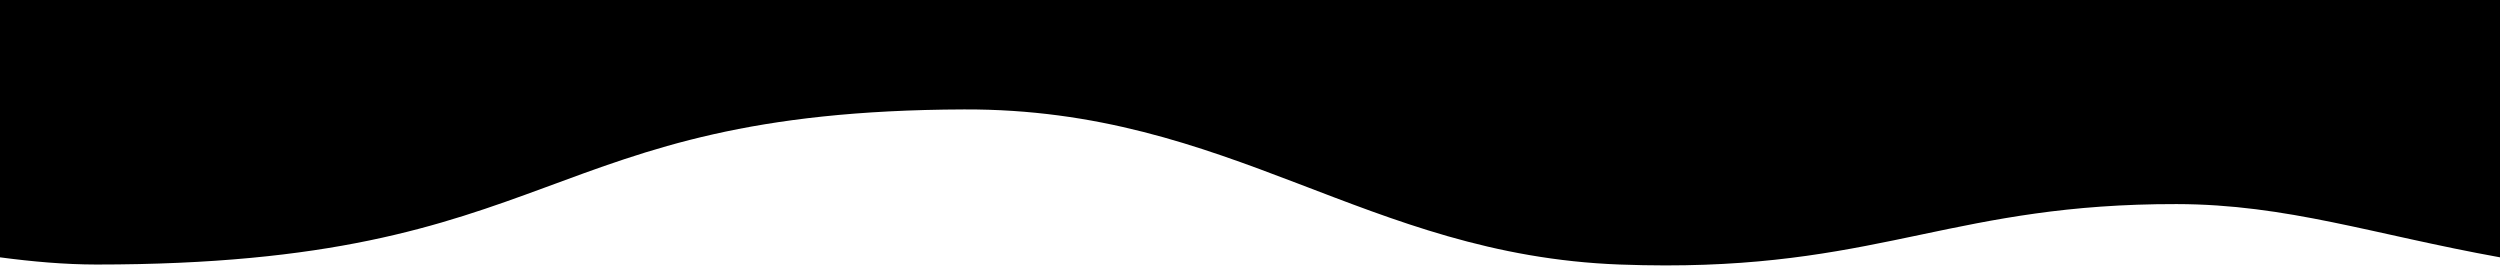
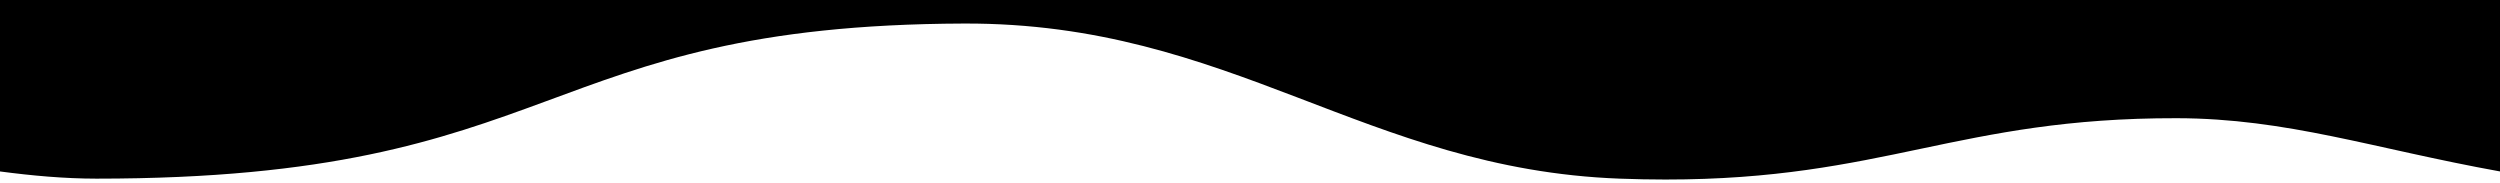
- <svg xmlns="http://www.w3.org/2000/svg" version="1.1" id="Layer_1" x="0px" y="0px" viewBox="0 0 1440 160" xml:space="preserve" width="1440" height="160">
+ <svg xmlns="http://www.w3.org/2000/svg" version="1.1" id="Layer_1" x="0px" y="0px" viewBox="0 0 1440 105" xml:space="preserve" width="1440" height="105">
  <defs id="defs5421">
    <clipPath clipPathUnits="userSpaceOnUse" id="clipPath230">
      <path d="M 0,0 H 841.89 V 841.89 H 0 Z" clip-rule="evenodd" id="path228" />
    </clipPath>
    <clipPath clipPathUnits="userSpaceOnUse" id="clipPath230-4">
      <path d="M 0,0 H 841.89 V 841.89 H 0 Z" clip-rule="evenodd" id="path228-1" />
    </clipPath>
    <clipPath clipPathUnits="userSpaceOnUse" id="clipPath230-2">
      <path d="M 0,0 H 841.89 V 841.89 H 0 Z" clip-rule="evenodd" id="path228-2" />
    </clipPath>
    <clipPath clipPathUnits="userSpaceOnUse" id="clipPath230-40">
      <path d="M 0,0 H 841.89 V 841.89 H 0 Z" clip-rule="evenodd" id="path228-0" />
    </clipPath>
  </defs>
  <g id="g224" transform="matrix(1.333333,0,0,-1.333333,0,1123.821)">
    <g id="g226" clip-path="url(#clipPath230)" />
  </g>
  <g id="g4007" transform="matrix(-1.333333,0,0,-1.333333,2245.042,1122.52)" />
  <g id="g224-9" transform="matrix(1.710437,0,0,-1.333333,0,1122.52)">
    <g id="g226-3" clip-path="url(#clipPath230-40)" />
  </g>
  <g id="layer1">
-     <path id="path1060" style="fill:#000000;fill-opacity:1;fill-rule:evenodd;stroke:none;stroke-width:1.51" d="m -0.025,0 v 148.221 c 18.657,2.467 37.193,4.128 55.541,4.15 269.658,0 252.738,-88.514 499.793,-89.342 153.814,-0.515 231.236,83.874 377.641,89.342 9.168,0.342 17.919,0.505 26.301,0.51 125.729,0.066 168.583,-35.519 294.469,-35.328 63.62,0.097 113.154,17.463 186.281,30.668 V 0 Z" />
+     <path id="path1060" style="fill:#000000;fill-opacity:1;fill-rule:evenodd;stroke:none;stroke-width:1.51" d="m -0.025,0 v 98.751 c 18.657,2.467 37.193,4.128 55.541,4.15 269.658,0 252.738,-88.514 499.793,-89.342 153.814,-0.515 231.236,83.874 377.641,89.342 9.168,0.342 17.919,0.505 26.301,0.51 125.729,0.066 168.583,-35.519 294.469,-35.328 63.62,0.097 113.154,17.463 186.281,30.668 V 0 Z" />
  </g>
</svg>
